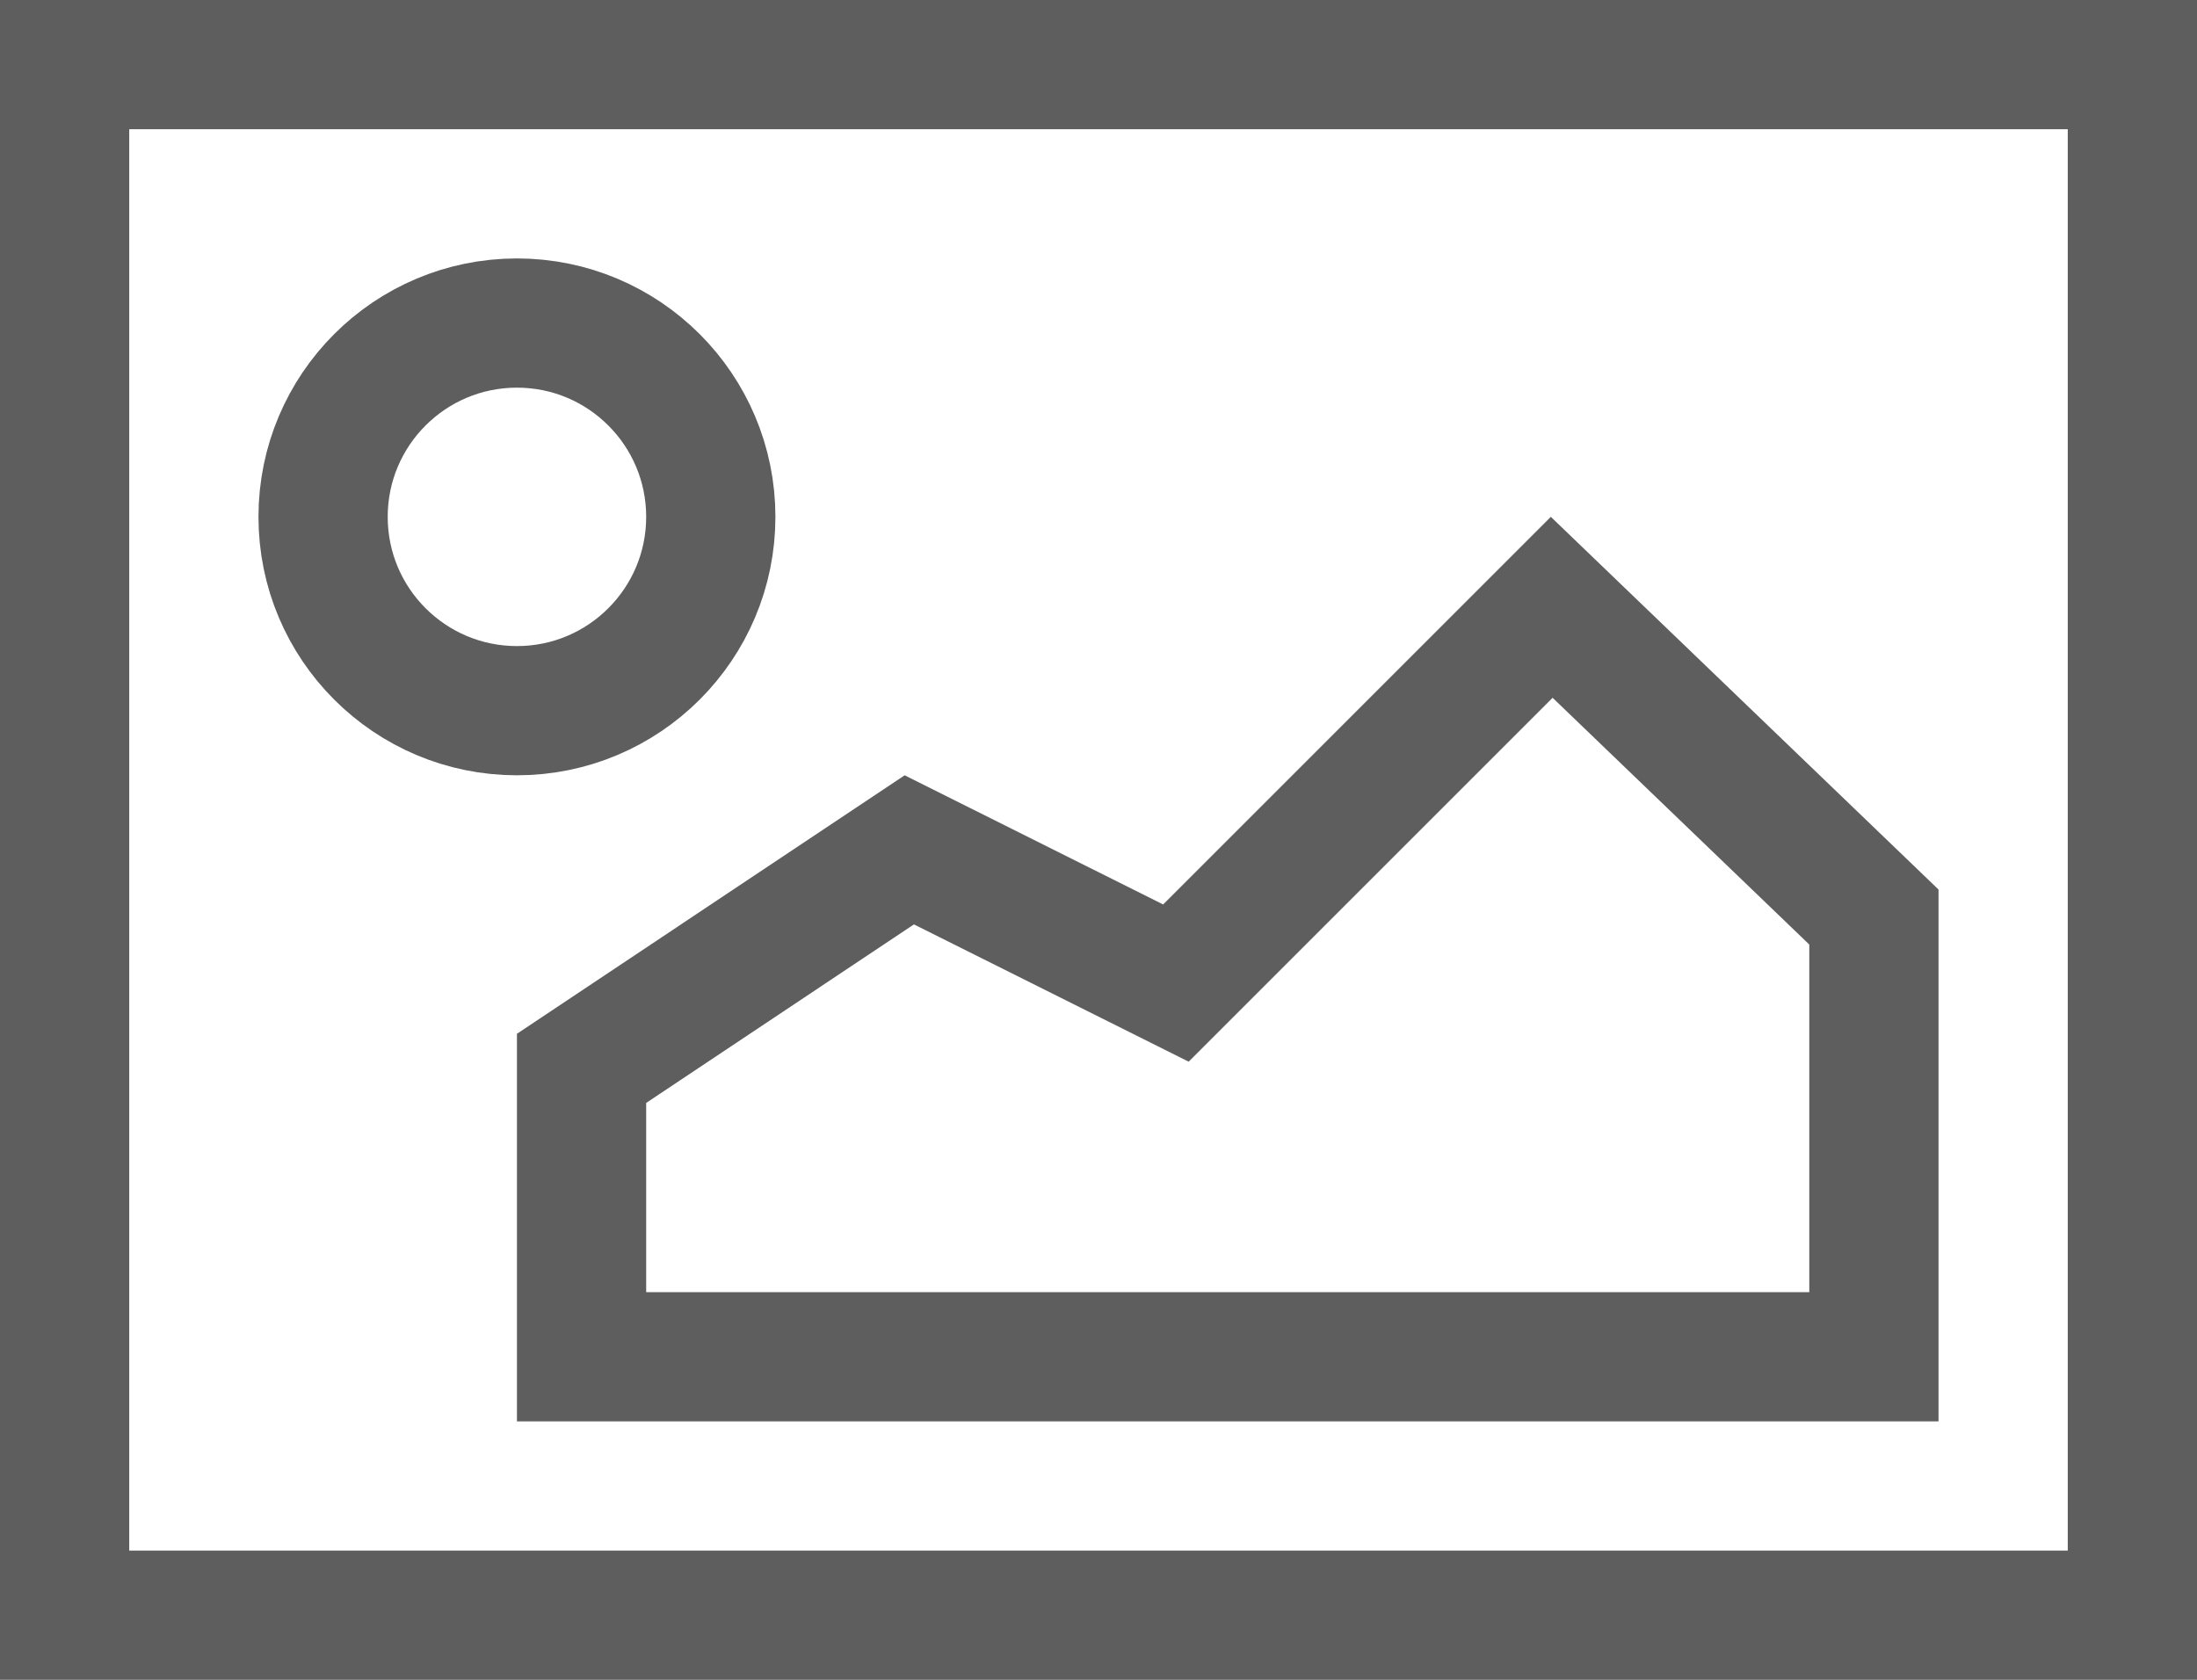
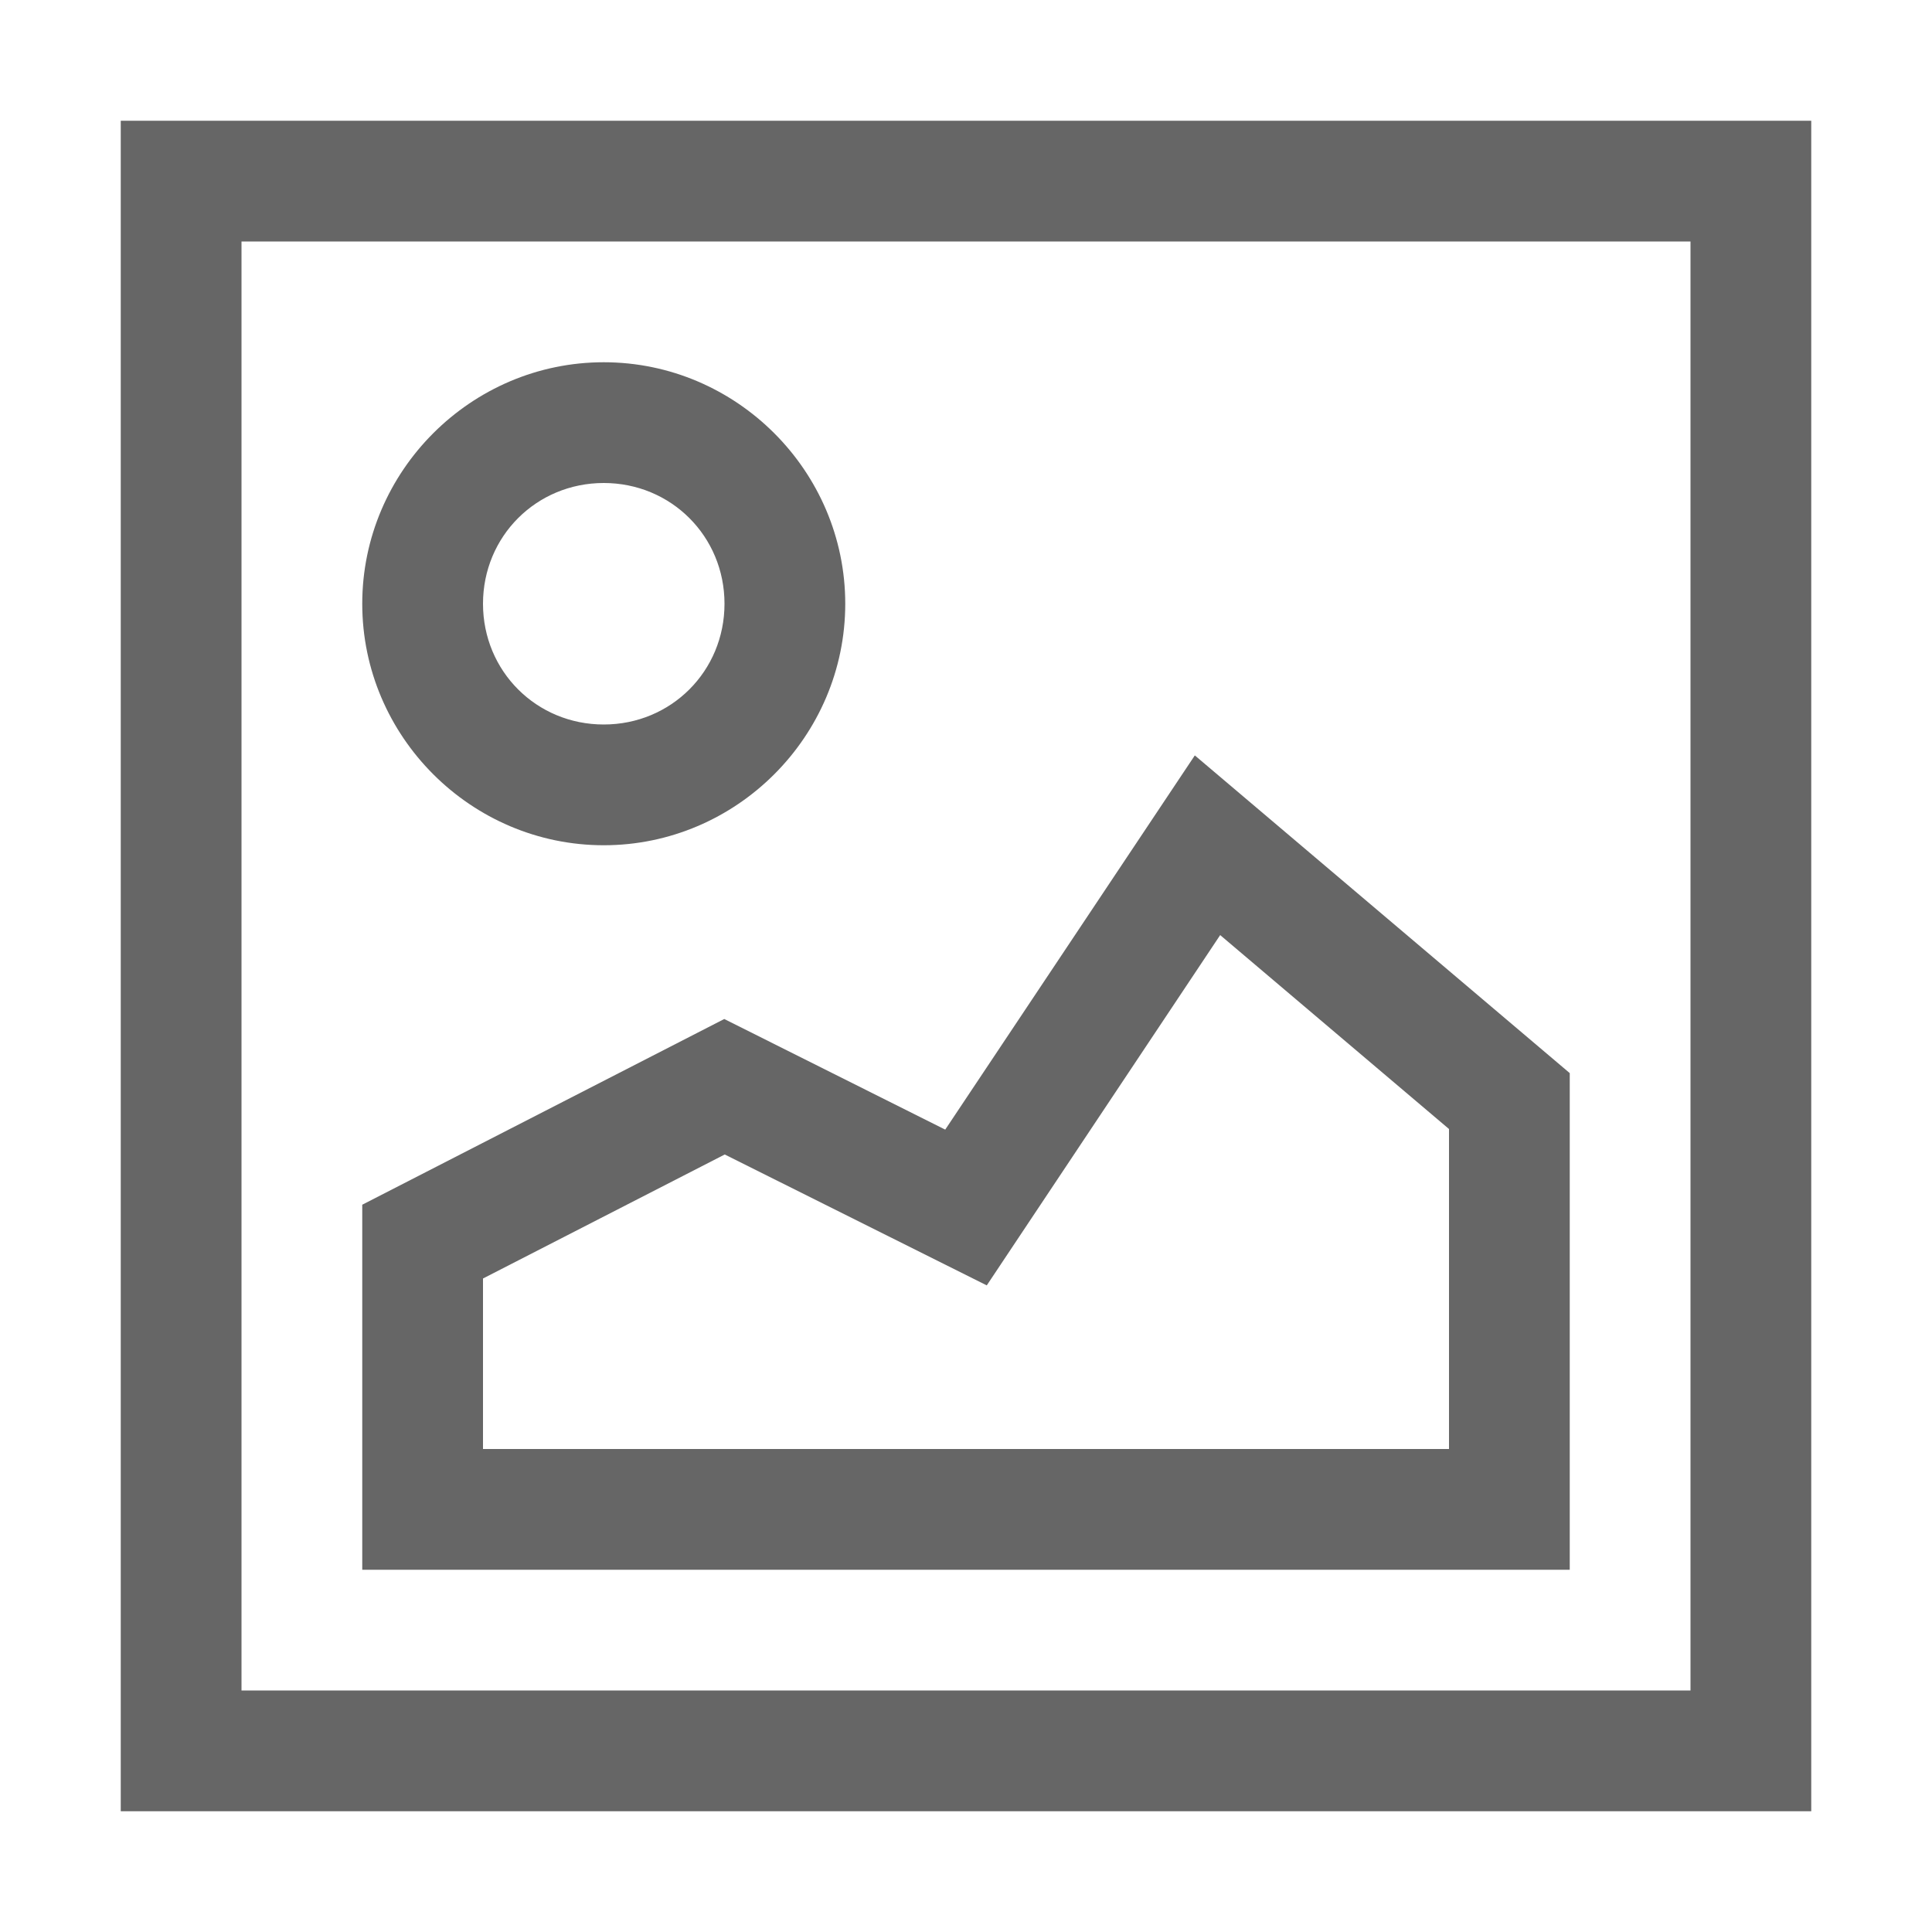
- <svg xmlns="http://www.w3.org/2000/svg" width="17px" height="13px" viewBox="0 0 17 13" version="1.1">
-   <defs />
-   <g id="Icons" stroke="none" stroke-width="1" fill="none" fill-rule="evenodd">
-     <g id="Artboard" transform="translate(-252, -403)" stroke="#5E5E5E">
-       <g id="pic" transform="translate(252, 403)">
-         <rect id="Rectangle-7" x="0.5" y="0.5" width="16" height="12" />
-         <circle id="Oval-6" cx="4" cy="4" r="1.5" />
-         <path d="M4.5,10.5 L14.5,10.5 L14.5,7.097 L12.007,4.7 L9.099,7.608 L7.036,6.577 L4.5,8.268 L4.5,10.5 Z" id="Path-15" />
-       </g>
-     </g>
-   </g>
+ <svg xmlns="http://www.w3.org/2000/svg" width="16" height="16" viewBox="0 0 16 16" version="1.1" id="svg14">
+   <defs id="defs6" />
+   <path style="color:#000000;font-style:normal;font-variant:normal;font-weight:normal;font-stretch:normal;font-size:medium;line-height:normal;font-family:sans-serif;font-variant-ligatures:normal;font-variant-position:normal;font-variant-caps:normal;font-variant-numeric:normal;font-variant-alternates:normal;font-feature-settings:normal;text-indent:0;text-align:start;text-decoration:none;text-decoration-line:none;text-decoration-style:solid;text-decoration-color:#000000;letter-spacing:normal;word-spacing:normal;text-transform:none;writing-mode:lr-tb;direction:ltr;text-orientation:mixed;dominant-baseline:auto;baseline-shift:baseline;text-anchor:start;white-space:normal;shape-padding:0;clip-rule:nonzero;display:inline;overflow:visible;visibility:visible;opacity:1;isolation:auto;mix-blend-mode:normal;color-interpolation:sRGB;color-interpolation-filters:linearRGB;solid-color:#000000;solid-opacity:1;vector-effect:none;fill:#666666;fill-opacity:1;fill-rule:evenodd;stroke:none;stroke-width:1;stroke-linecap:butt;stroke-linejoin:miter;stroke-miterlimit:4;stroke-dasharray:none;stroke-dashoffset:0;stroke-opacity:1;color-rendering:auto;image-rendering:auto;shape-rendering:auto;text-rendering:auto;enable-background:accumulate" d="M 1,1 V 1.5 15 H 15 V 1 Z M 2,2 H 14 V 14 H 2 Z" id="Rectangle-7" />
+   <path style="color:#000000;font-style:normal;font-variant:normal;font-weight:normal;font-stretch:normal;font-size:medium;line-height:normal;font-family:sans-serif;font-variant-ligatures:normal;font-variant-position:normal;font-variant-caps:normal;font-variant-numeric:normal;font-variant-alternates:normal;font-feature-settings:normal;text-indent:0;text-align:start;text-decoration:none;text-decoration-line:none;text-decoration-style:solid;text-decoration-color:#000000;letter-spacing:normal;word-spacing:normal;text-transform:none;writing-mode:lr-tb;direction:ltr;text-orientation:mixed;dominant-baseline:auto;baseline-shift:baseline;text-anchor:start;white-space:normal;shape-padding:0;clip-rule:nonzero;display:inline;overflow:visible;visibility:visible;opacity:1;isolation:auto;mix-blend-mode:normal;color-interpolation:sRGB;color-interpolation-filters:linearRGB;solid-color:#000000;solid-opacity:1;vector-effect:none;fill:#666666;fill-opacity:1;fill-rule:evenodd;stroke:none;stroke-width:1;stroke-linecap:butt;stroke-linejoin:miter;stroke-miterlimit:4;stroke-dasharray:none;stroke-dashoffset:0;stroke-opacity:1;color-rendering:auto;image-rendering:auto;shape-rendering:auto;text-rendering:auto;enable-background:accumulate" d="M 5,3 C 3.901,3 3,3.901 3,5 3,6.099 3.901,7 5,7 6.099,7 7,6.099 7,5 7,3.901 6.099,3 5,3 Z M 5,4 C 5.558,4 6,4.442 6,5 6,5.558 5.558,6 5,6 4.442,6 4,5.558 4,5 4,4.442 4.442,4 5,4 Z" id="Oval-6" />
+   <path style="color:#000000;font-style:normal;font-variant:normal;font-weight:normal;font-stretch:normal;font-size:medium;line-height:normal;font-family:sans-serif;font-variant-ligatures:normal;font-variant-position:normal;font-variant-caps:normal;font-variant-numeric:normal;font-variant-alternates:normal;font-feature-settings:normal;text-indent:0;text-align:start;text-decoration:none;text-decoration-line:none;text-decoration-style:solid;text-decoration-color:#000000;letter-spacing:normal;word-spacing:normal;text-transform:none;writing-mode:lr-tb;direction:ltr;text-orientation:mixed;dominant-baseline:auto;baseline-shift:baseline;text-anchor:start;white-space:normal;shape-padding:0;clip-rule:nonzero;display:inline;overflow:visible;visibility:visible;opacity:1;isolation:auto;mix-blend-mode:normal;color-interpolation:sRGB;color-interpolation-filters:linearRGB;solid-color:#000000;solid-opacity:1;vector-effect:none;fill:#666666;fill-opacity:1;fill-rule:evenodd;stroke:none;stroke-width:1;stroke-linecap:butt;stroke-linejoin:miter;stroke-miterlimit:4;stroke-dasharray:none;stroke-dashoffset:0;stroke-opacity:1;color-rendering:auto;image-rendering:auto;shape-rendering:auto;text-rendering:auto;enable-background:accumulate" d="M 9.895,6.256 7.828,9.355 5.998,8.439 3,9.977 V 13 H 3.5 13 V 8.887 Z M 10.105,7.744 12,9.35 V 12 H 4 V 10.588 L 6.002,9.561 8.172,10.645 Z" id="Path-15" />
</svg>
